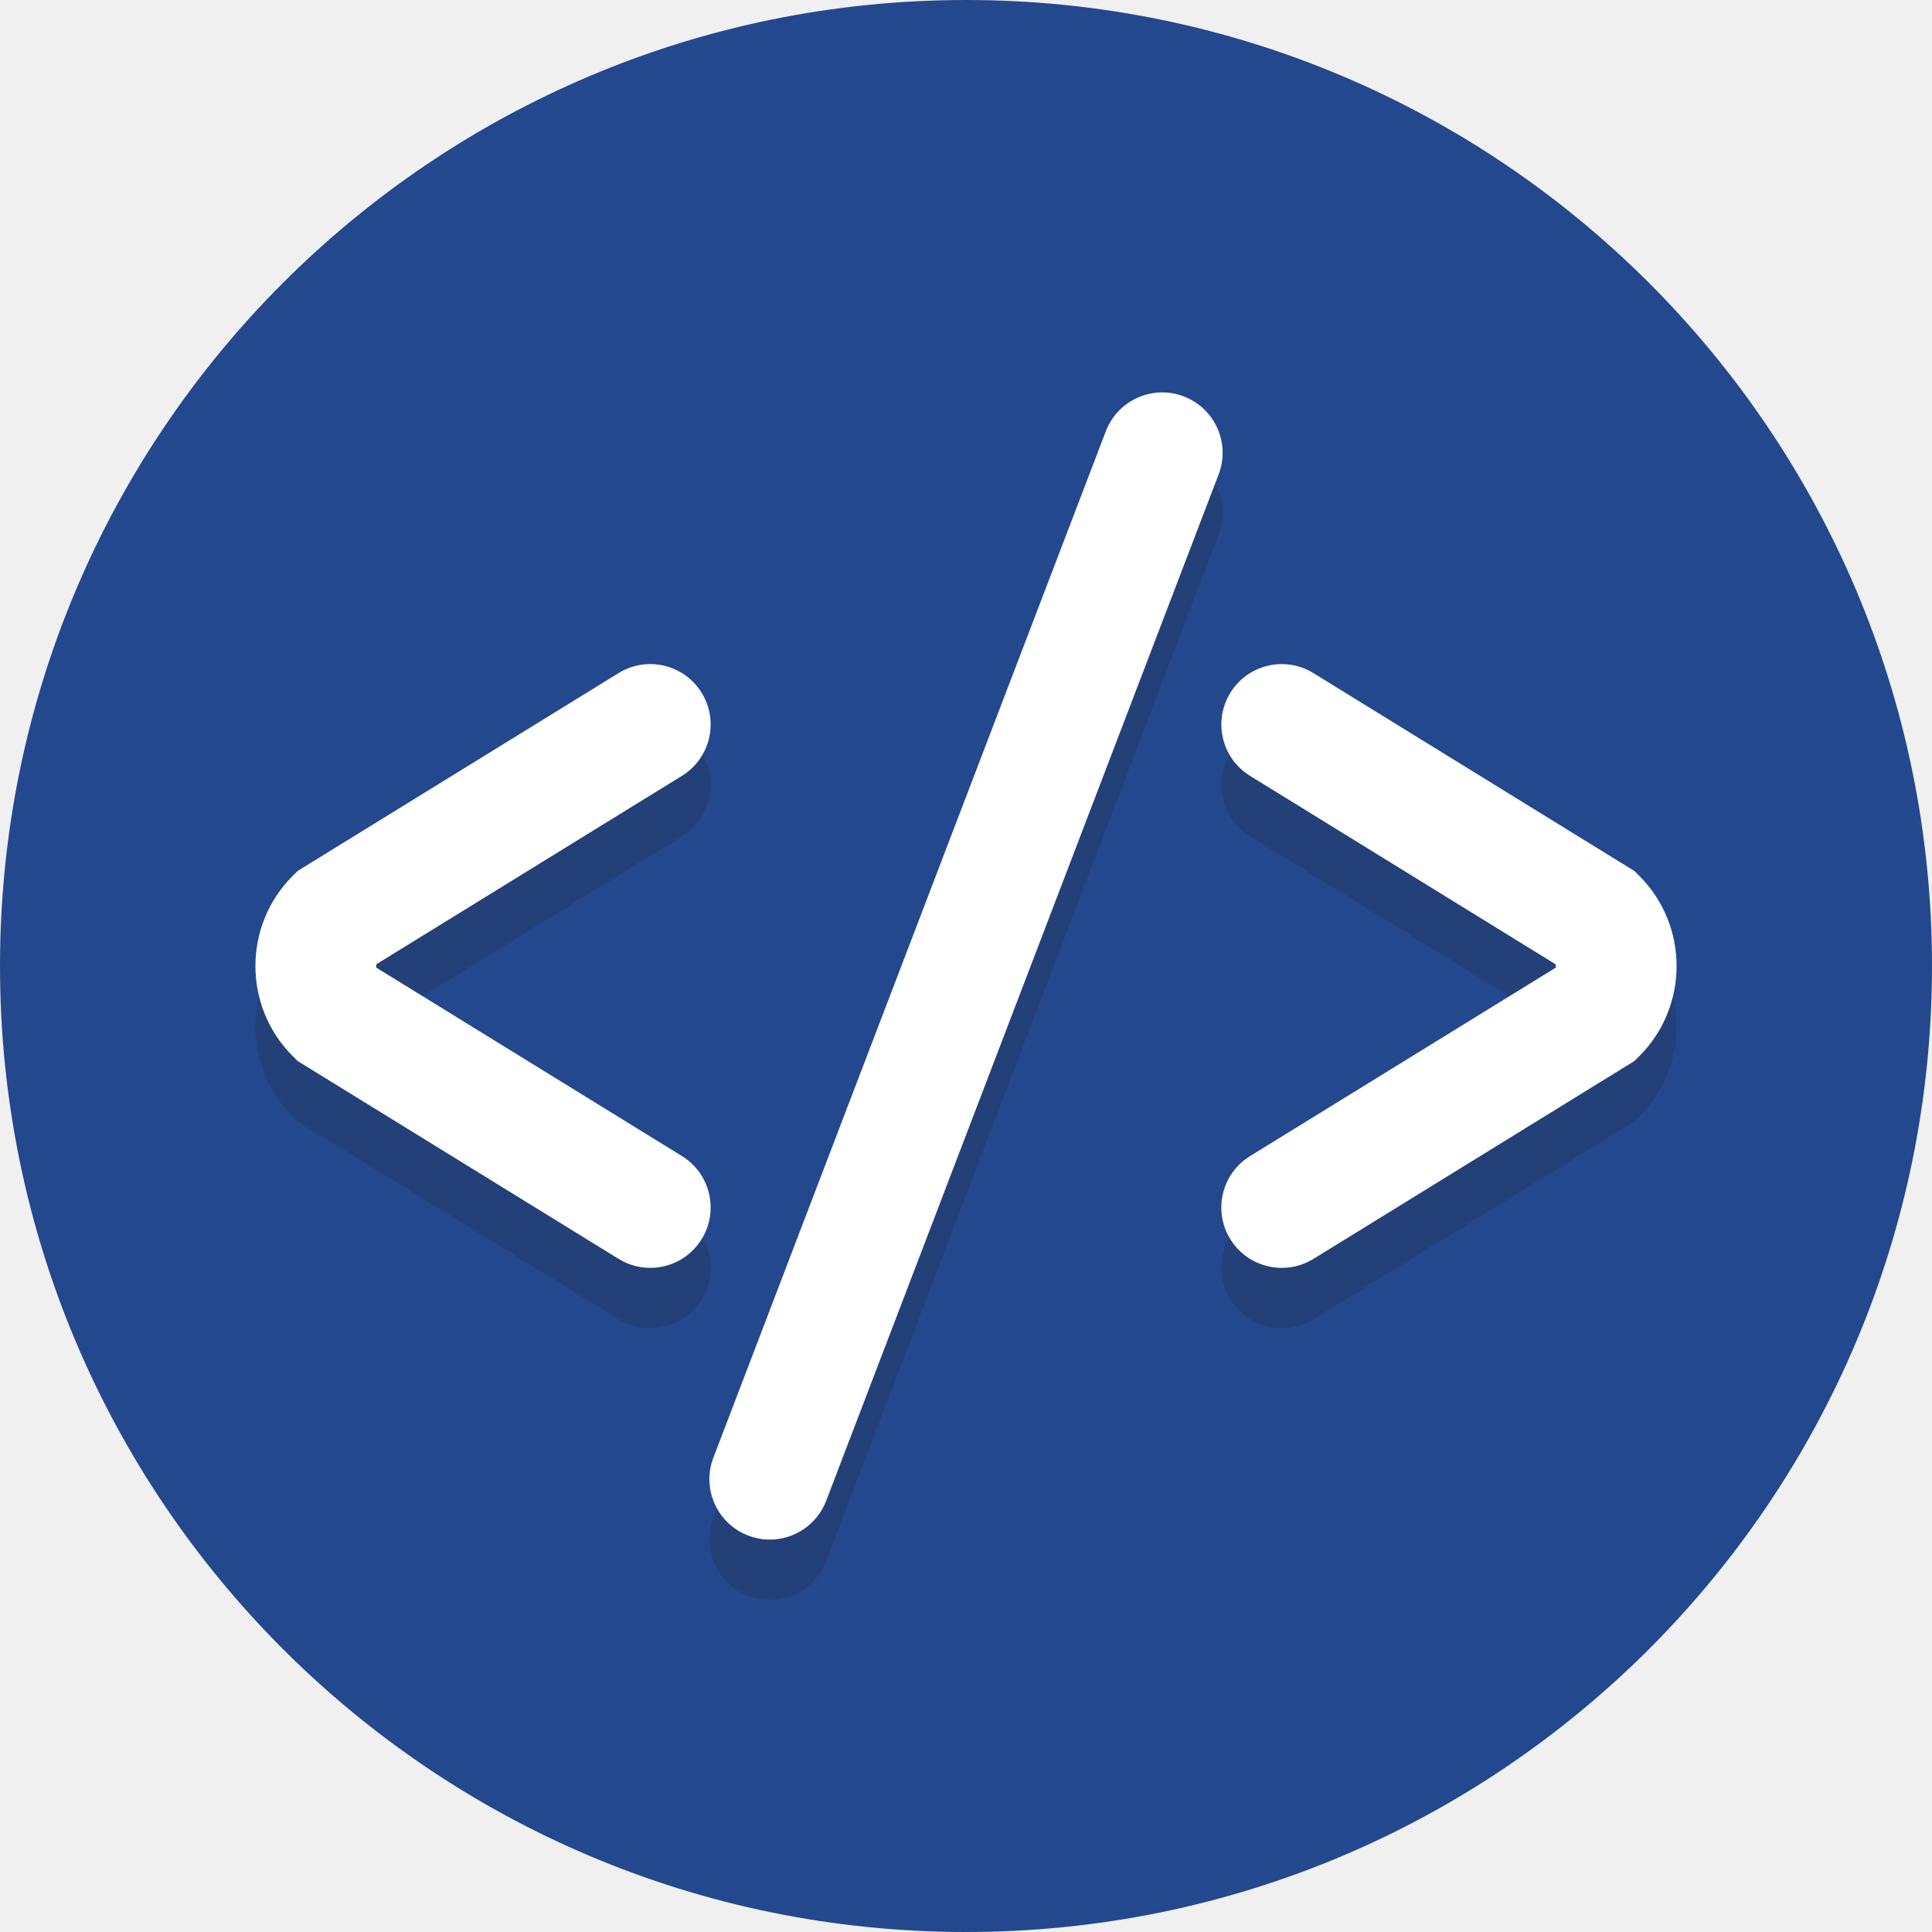
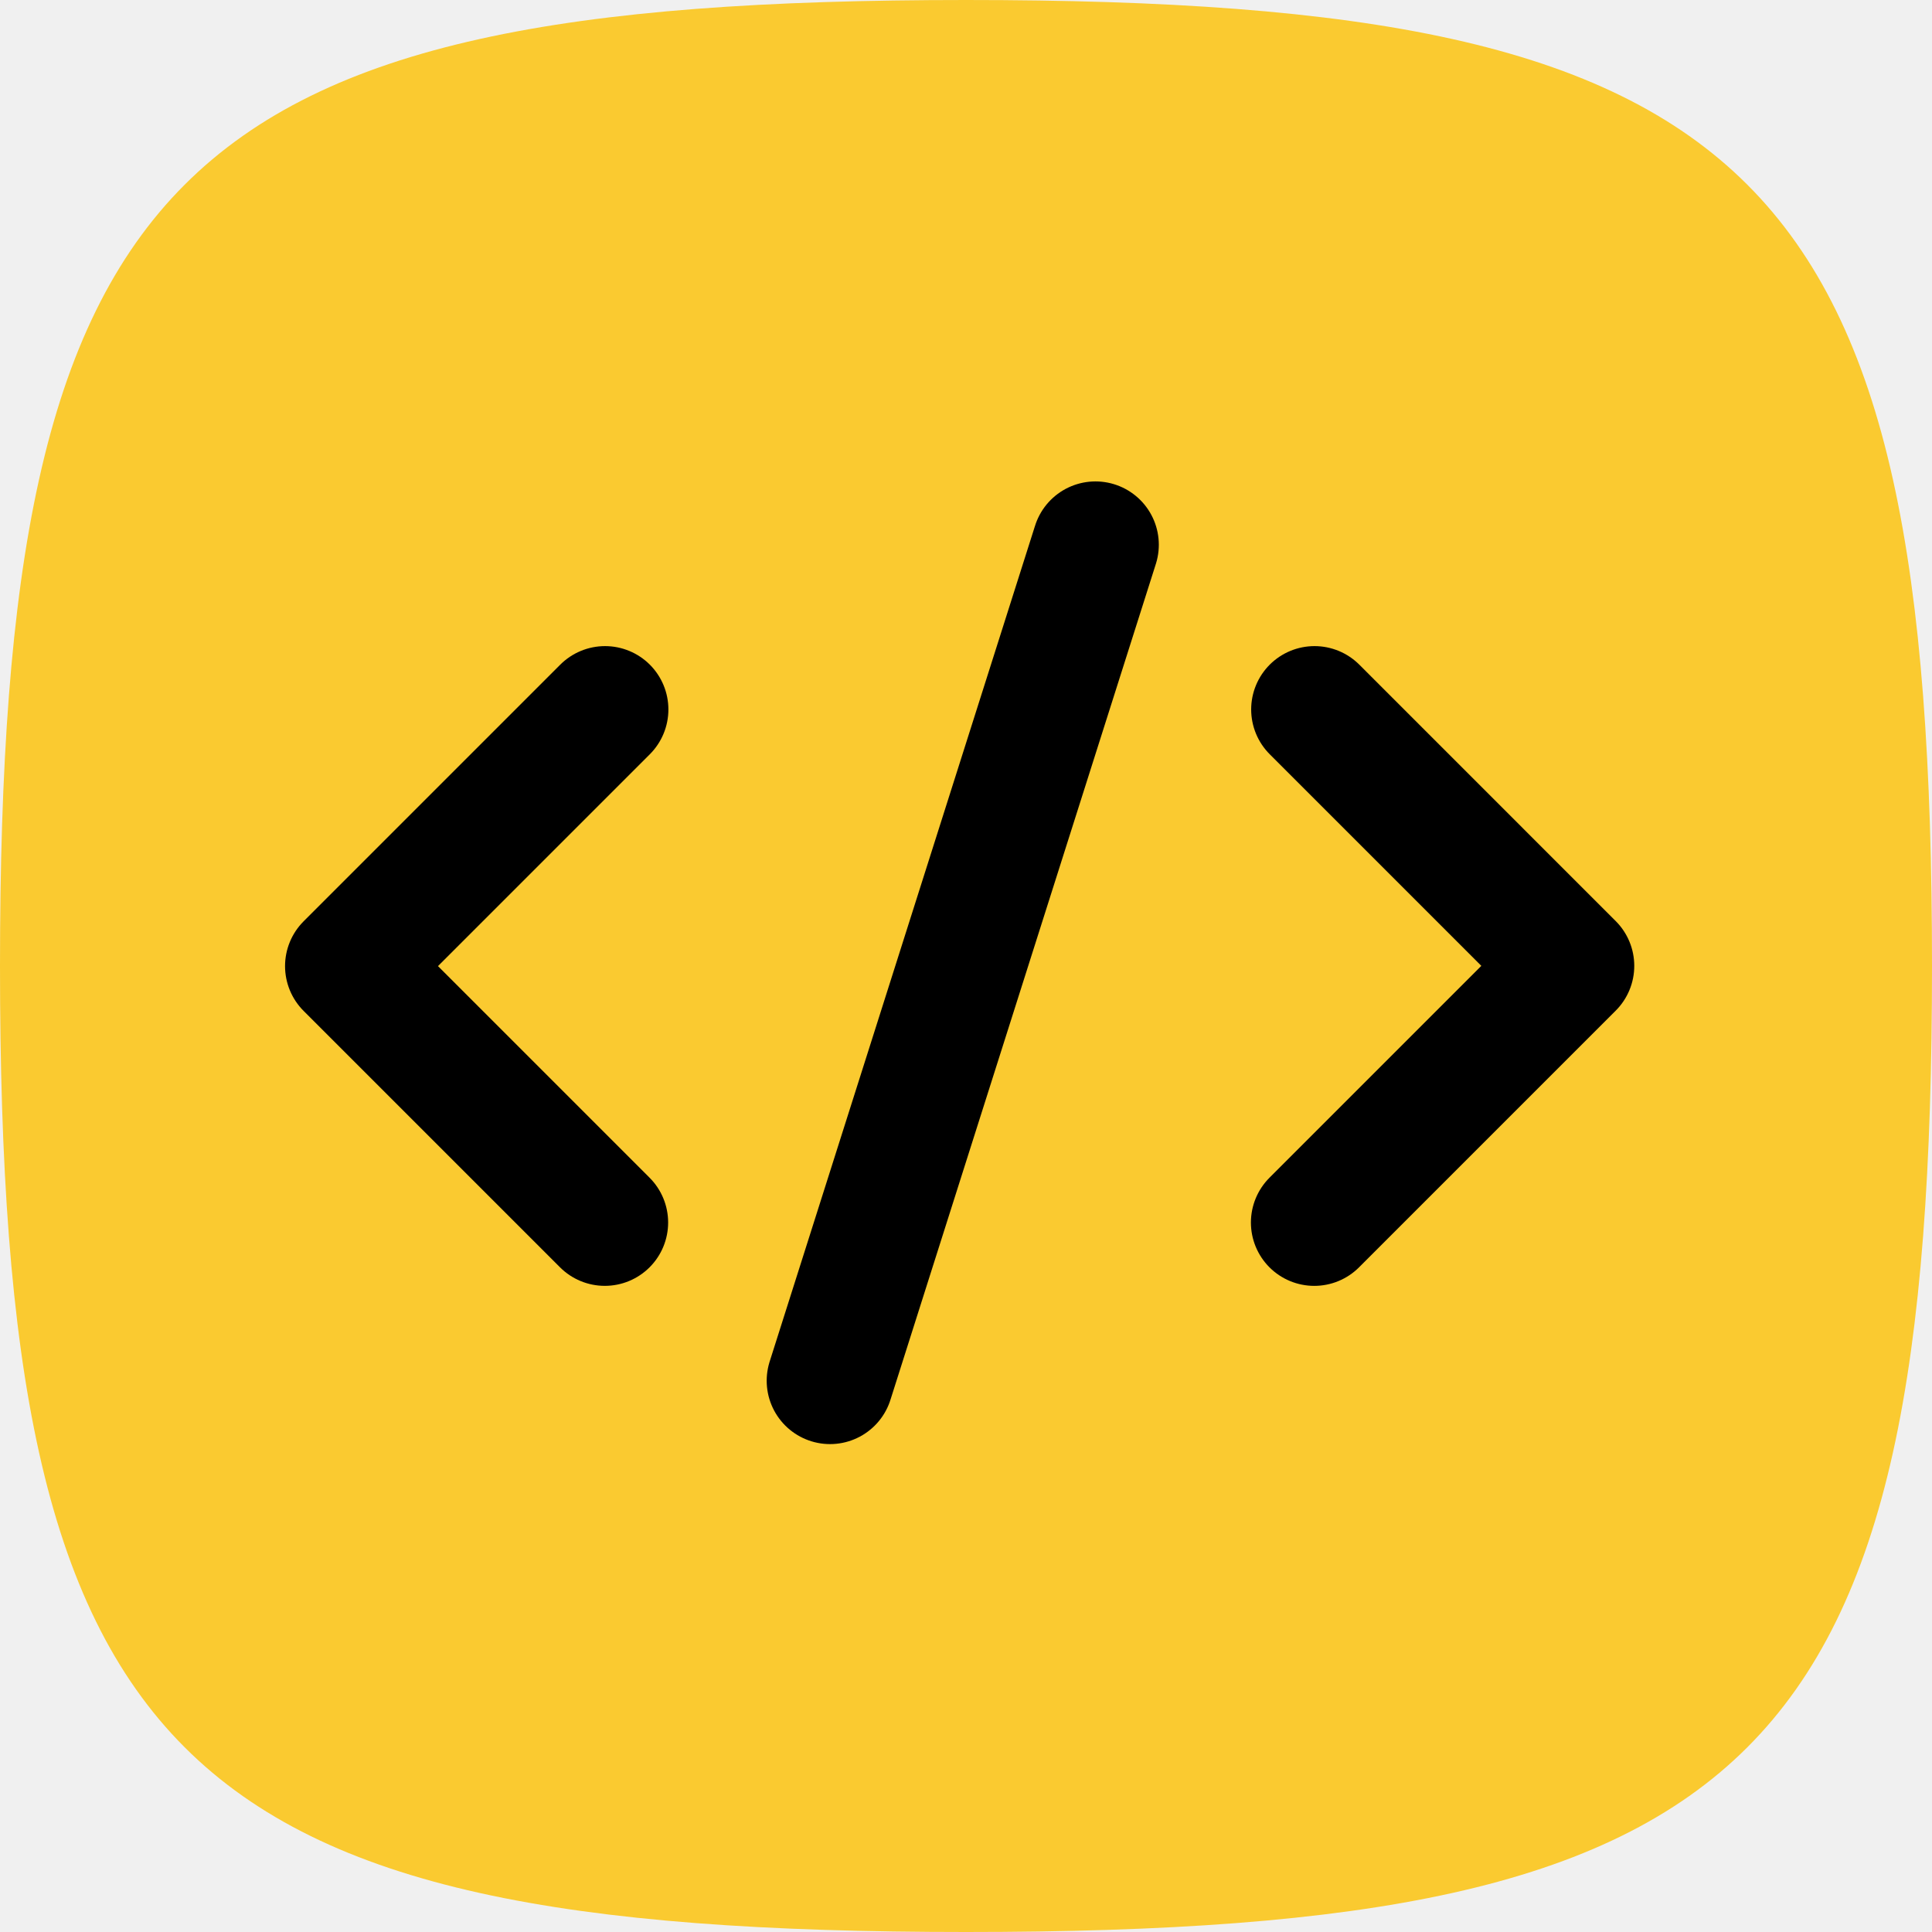
- <svg xmlns="http://www.w3.org/2000/svg" width="64px" height="64px" viewBox="0 0 64 64" version="1.1">
-   <defs />
-   <g id="Page-1" stroke="none" stroke-width="1" fill="none" fill-rule="evenodd">
-     <g id="icon" fill-rule="nonzero">
-       <circle id="Oval" fill="#24488E" cx="32" cy="32" r="32" />
-       <g id="Group" opacity="0.2" transform="translate(8, 24)" fill="#231F20">
-         <g transform="translate(32, 0)" id="Shape">
-           <path d="M2.461,20 C1.79,20 1.135,19.662 0.756,19.049 C0.176,18.109 0.469,16.877 1.409,16.297 L11.533,10.055 C11.538,10.037 11.54,10.019 11.54,9.999 C11.54,9.979 11.538,9.961 11.533,9.943 L1.41,3.703 C0.47,3.123 0.178,1.891 0.757,0.951 C1.337,0.011 2.569,-0.281 3.509,0.298 L14.139,6.852 L14.304,7.017 C15.101,7.814 15.54,8.873 15.54,10 C15.54,11.126 15.101,12.186 14.304,12.983 L14.138,13.149 L3.508,19.703 C3.182,19.904 2.819,20 2.461,20 Z" />
-         </g>
-         <g id="Shape">
-           <path d="M13.539,20 C13.181,20 12.818,19.904 12.491,19.702 L1.861,13.148 L1.695,12.982 C0.898,12.186 0.459,11.126 0.459,10 C0.459,8.873 0.898,7.813 1.695,7.017 L1.86,6.852 L12.49,0.298 C13.431,-0.282 14.662,0.011 15.242,0.951 C15.822,1.891 15.529,3.123 14.589,3.703 L4.465,9.945 C4.46,9.963 4.458,9.981 4.458,10.001 C4.458,10.021 4.46,10.039 4.465,10.057 L14.589,16.299 C15.529,16.879 15.821,18.111 15.242,19.051 C14.865,19.663 14.209,20 13.539,20 Z" />
-         </g>
-       </g>
-       <g id="Group" opacity="0.2" transform="translate(23, 14)" fill="#231F20">
-         <g id="Shape">
-           <path d="M2.5,39 C2.263,39 2.021,38.958 1.786,38.868 C0.754,38.473 0.238,37.317 0.632,36.285 L13.632,2.285 C14.027,1.253 15.183,0.736 16.215,1.131 C17.247,1.526 17.763,2.682 17.369,3.714 L4.369,37.714 C4.063,38.511 3.305,39 2.5,39 Z" />
-         </g>
-       </g>
-       <g id="Group" transform="translate(8, 21)" fill="#FFFFFF">
-         <path d="M34.461,21 C33.79,21 33.134,20.663 32.756,20.05 C32.176,19.11 32.469,17.877 33.409,17.298 L43.532,11.057 C43.542,11.02 43.542,10.981 43.532,10.944 L33.41,4.702 C32.47,4.123 32.177,2.89 32.757,1.95 C33.337,1.01 34.568,0.717 35.509,1.298 L46.14,7.852 L46.306,8.017 C47.95,9.663 47.95,12.338 46.306,13.984 L46.14,14.149 L35.509,20.703 C35.182,20.904 34.819,21 34.461,21 Z" id="Shape" />
-         <path d="M13.539,21 C13.181,21 12.819,20.904 12.492,20.702 L1.86,14.148 L1.694,13.983 C0.05,12.337 0.05,9.662 1.694,8.016 L1.86,7.851 L12.491,1.297 C13.43,0.716 14.664,1.009 15.243,1.949 C15.823,2.889 15.53,4.122 14.59,4.701 L4.467,10.942 C4.457,10.979 4.457,11.018 4.467,11.055 L14.59,17.296 C15.53,17.875 15.823,19.108 15.243,20.048 C14.865,20.663 14.209,21 13.539,21 Z" id="Shape" />
-       </g>
-       <path d="M25.5,51.001 C25.263,51.001 25.021,50.958 24.786,50.868 C23.754,50.473 23.238,49.317 23.632,48.286 L36.632,14.286 C37.027,13.255 38.183,12.736 39.215,13.132 C40.247,13.527 40.763,14.683 40.369,15.714 L27.369,49.714 C27.063,50.511 26.305,51.001 25.5,51.001 Z" id="Shape" fill="#FFFFFF" />
-     </g>
+ <svg xmlns="http://www.w3.org/2000/svg" width="305" height="305" viewBox="0 0 305 305" fill="none">
+   <mask id="mask0_13_942" style="mask-type:alpha" maskUnits="userSpaceOnUse" x="0" y="0" width="305" height="305">
+     <path d="M0 152.5C0 26.916 26.916 0 152.5 0C278.084 0 305 26.916 305 152.5C305 278.084 278.084 305 152.5 305C26.916 305 0 278.084 0 152.5Z" fill="#C4C4C4" />
+   </mask>
+   <g mask="url(#mask0_13_942)">
+     <rect width="305" height="305" fill="#FACA30" />
+     <path d="M95.477 192.994L55 152.517L95.517 112" stroke="black" stroke-width="20" stroke-linecap="round" stroke-linejoin="round" />
+     <path d="M207.478 192.997L247.997 152.478L207.519 112" stroke="black" stroke-width="20" stroke-linecap="round" stroke-linejoin="round" />
+     <path d="M172.94 86L131.035 217.976" stroke="black" stroke-width="20" stroke-linecap="round" stroke-linejoin="round" />
  </g>
</svg>
